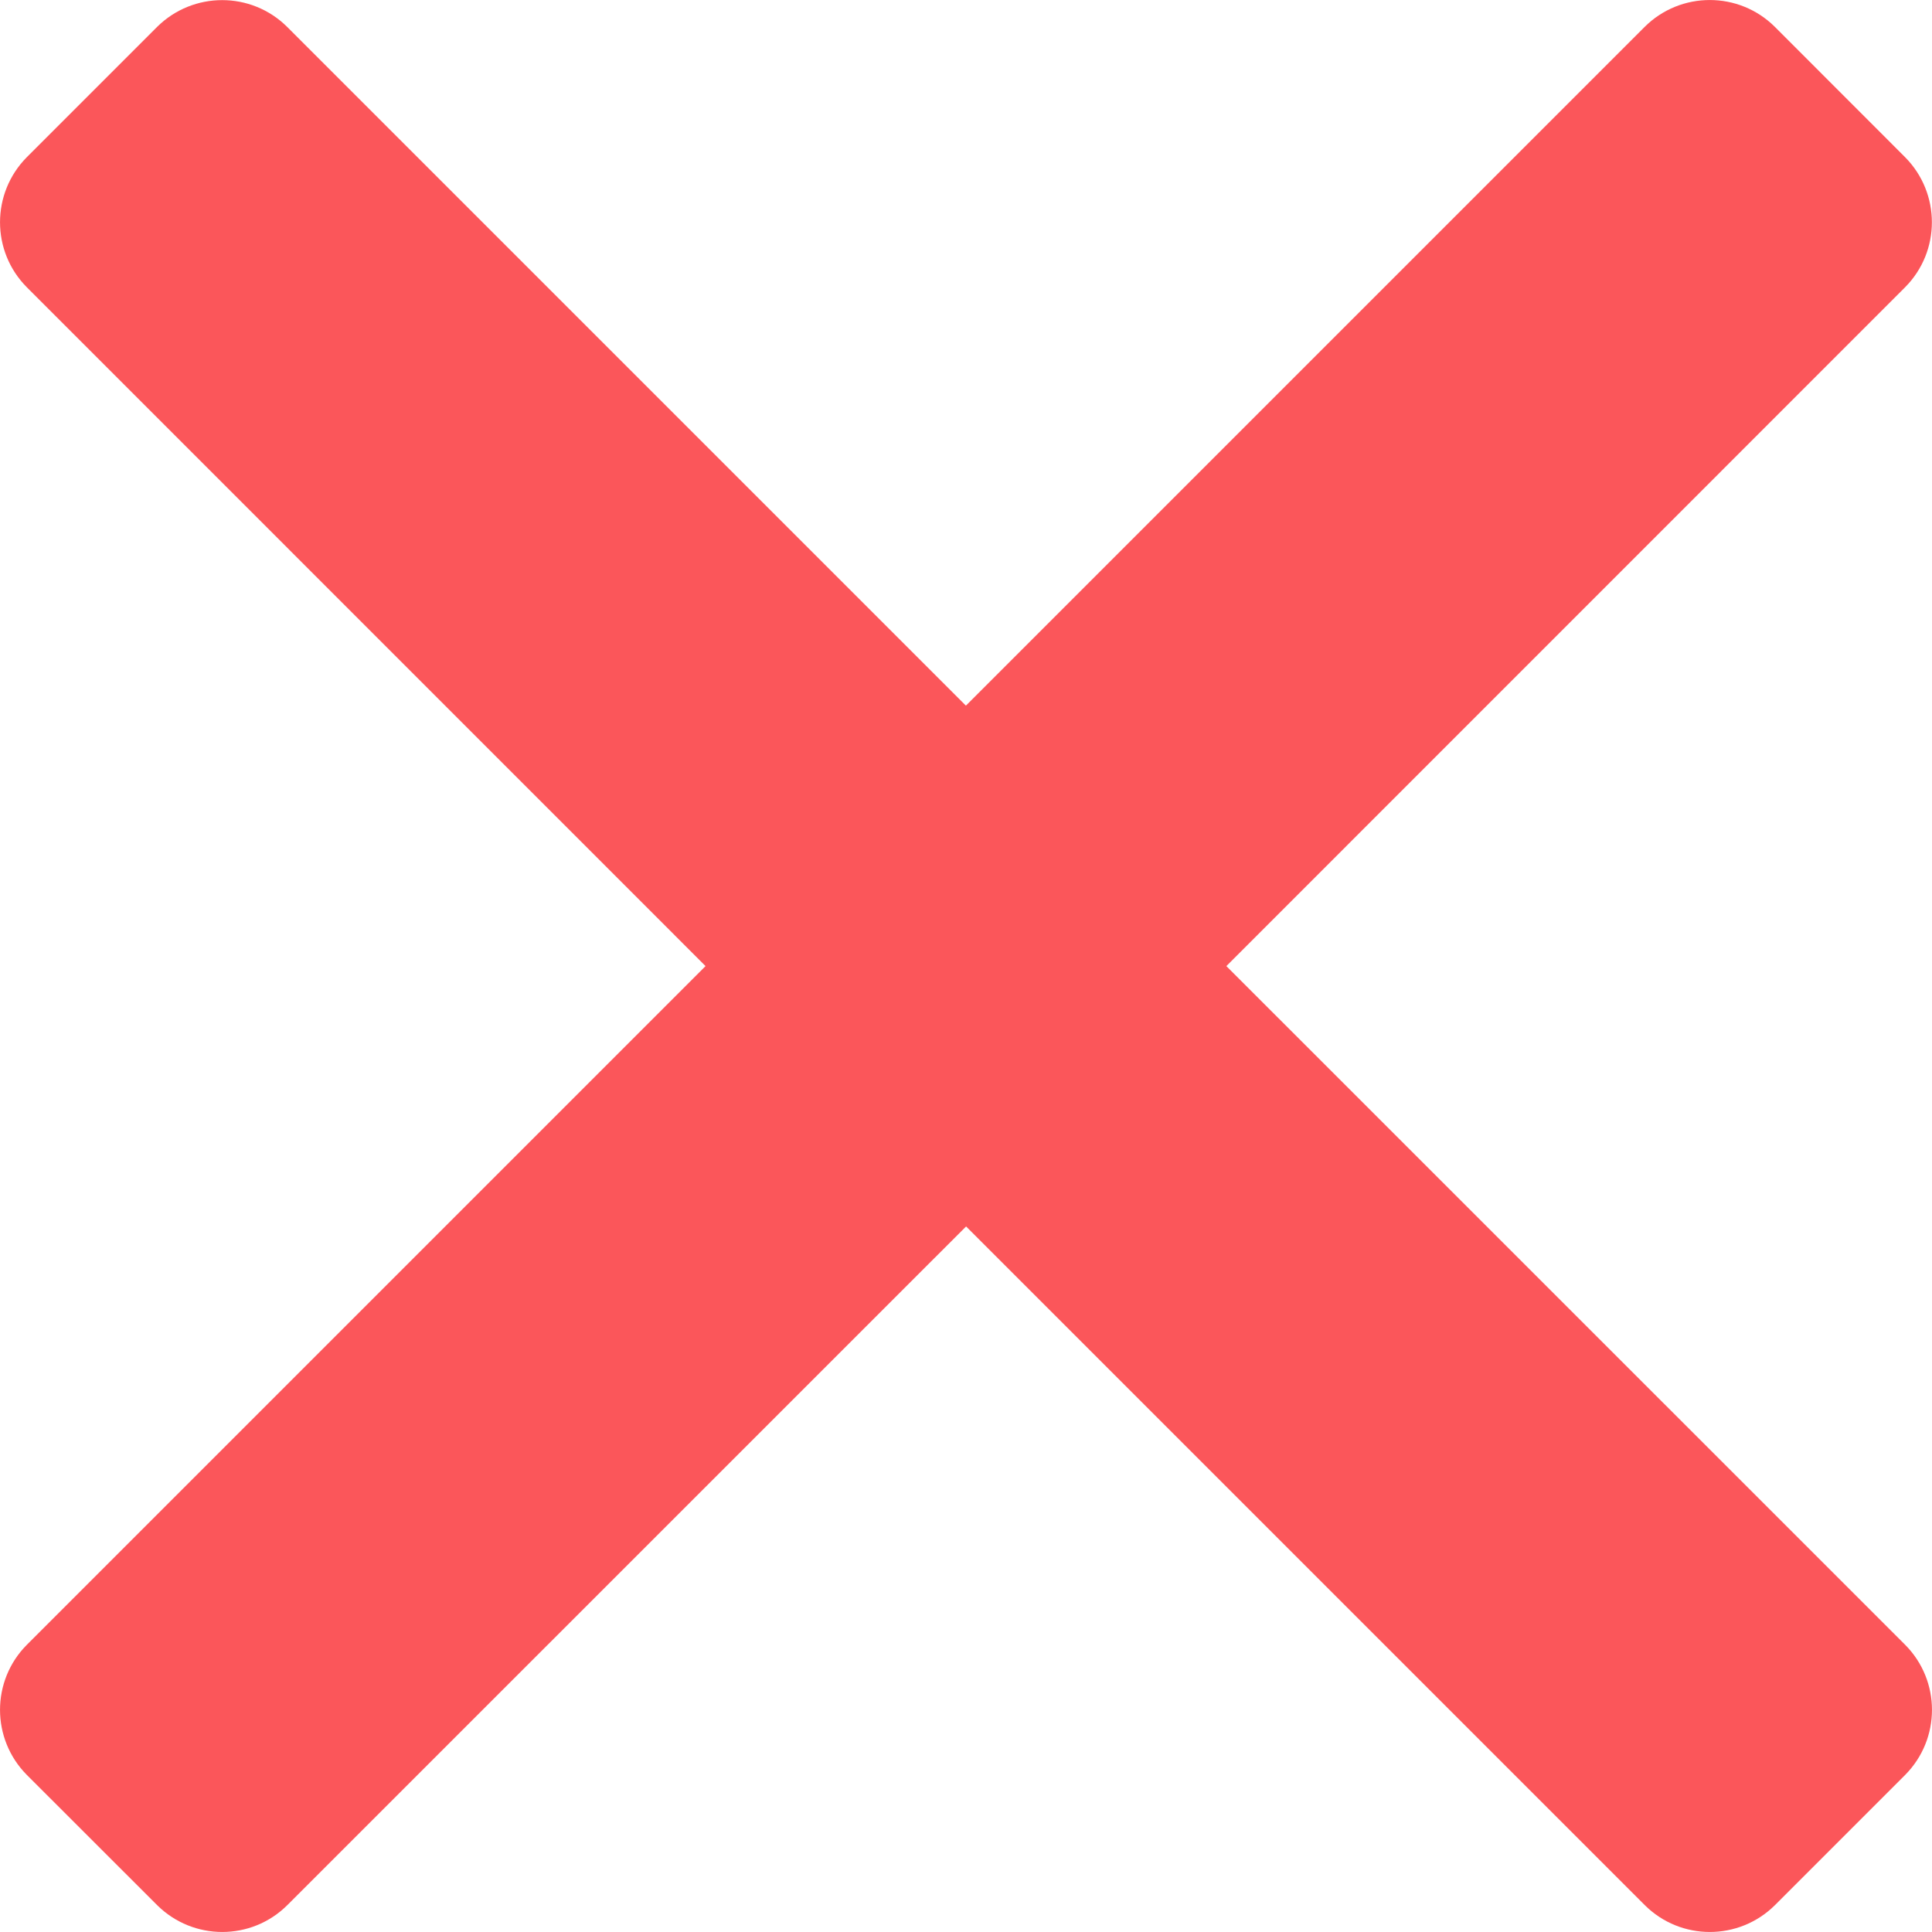
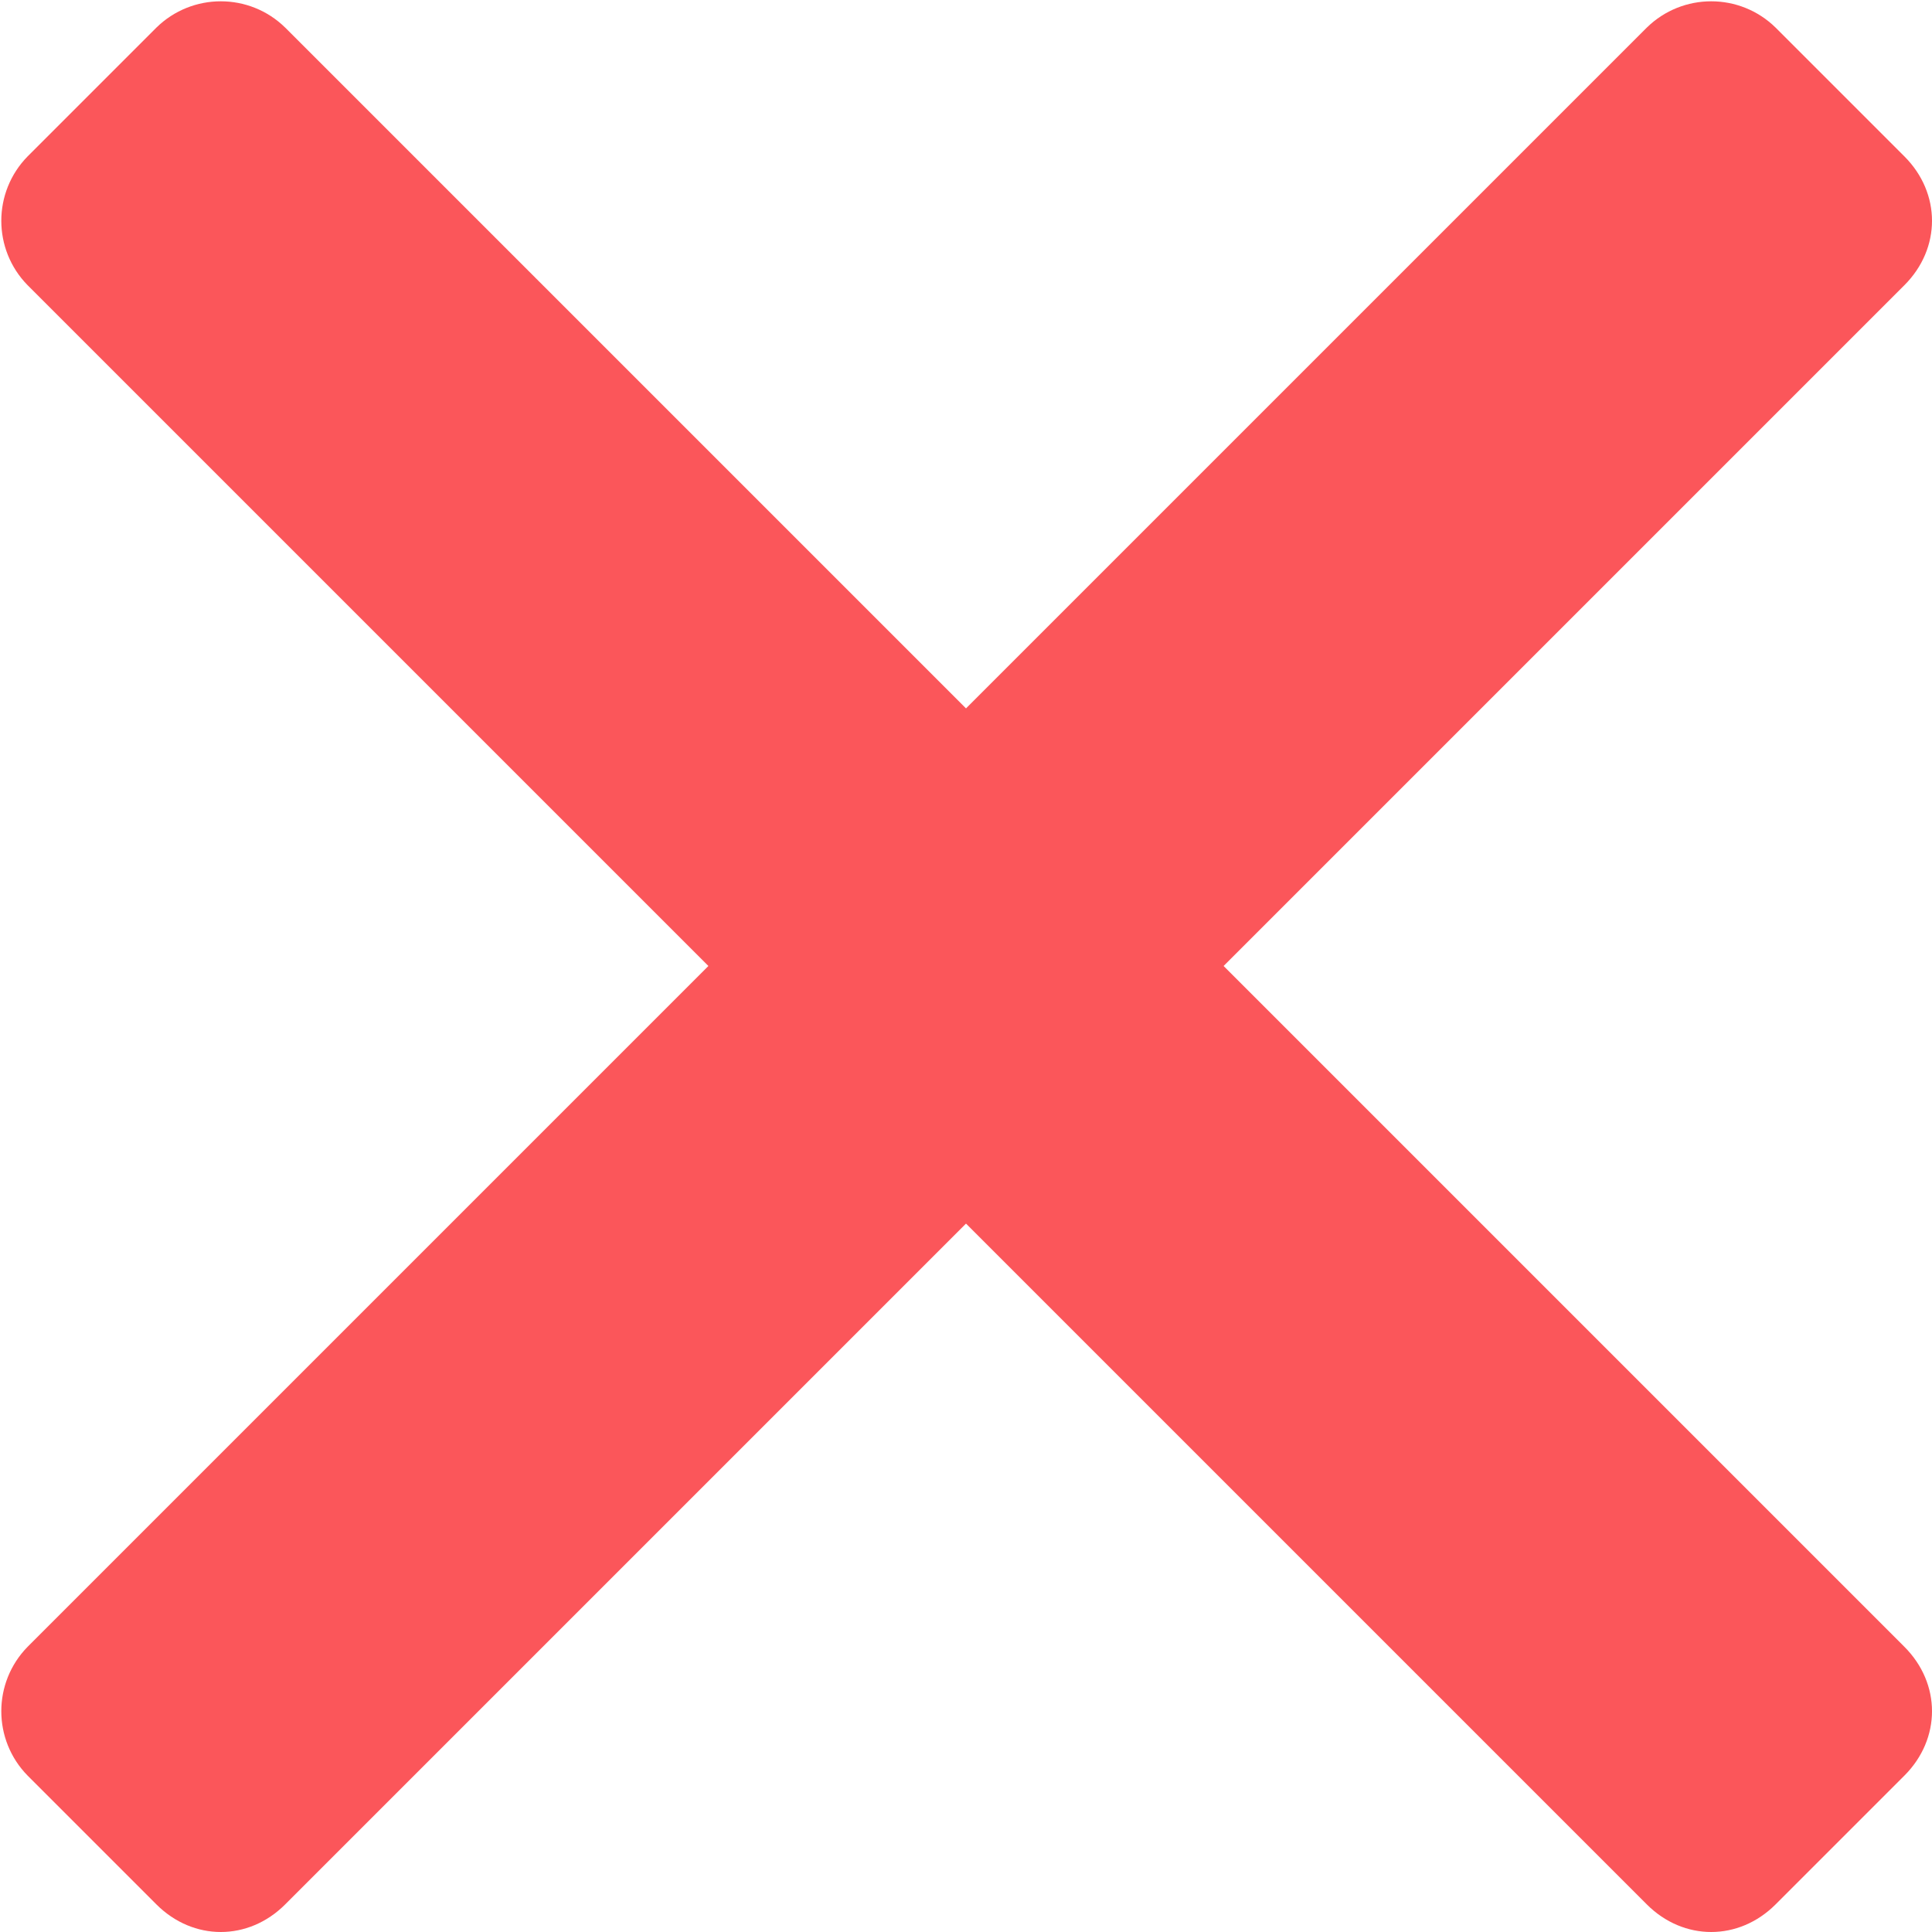
- <svg xmlns="http://www.w3.org/2000/svg" width="21" height="21" viewBox="0 0 21 21" fill="none">
-   <path d="M13.33 10.501L20.707 3.123C21.096 2.732 21.096 2.1 20.707 1.708L19.292 0.292C18.901 -0.097 18.268 -0.097 17.877 0.292L10.499 7.67L3.122 0.293C2.731 -0.096 2.099 -0.096 1.707 0.293L0.292 1.708C-0.097 2.1 -0.097 2.732 0.292 3.123L7.669 10.501L0.292 17.878C-0.097 18.269 -0.097 18.901 0.292 19.293L1.708 20.708C2.1 21.097 2.732 21.097 3.123 20.708L10.501 13.331L17.878 20.708C18.269 21.097 18.901 21.097 19.293 20.708L20.708 19.293C21.097 18.901 21.097 18.269 20.708 17.878L13.33 10.501Z" fill="#FB565A" />
+ <svg xmlns="http://www.w3.org/2000/svg" width="21" height="21" fill="none">
+   <path d="M13.3 10.5l7.4-7.4c.4-.4.4-1 0-1.4L19.3.3a1 1 0 00-1.4 0l-7.4 7.4L3.1.3a1 1 0 00-1.4 0L.3 1.7a1 1 0 000 1.4l7.4 7.4-7.4 7.4a1 1 0 000 1.4l1.4 1.4c.4.4 1 .4 1.4 0l7.4-7.4 7.4 7.4c.4.4 1 .4 1.4 0l1.4-1.4c.4-.4.4-1 0-1.4l-7.4-7.4z" fill="#FB565A" />
</svg>
